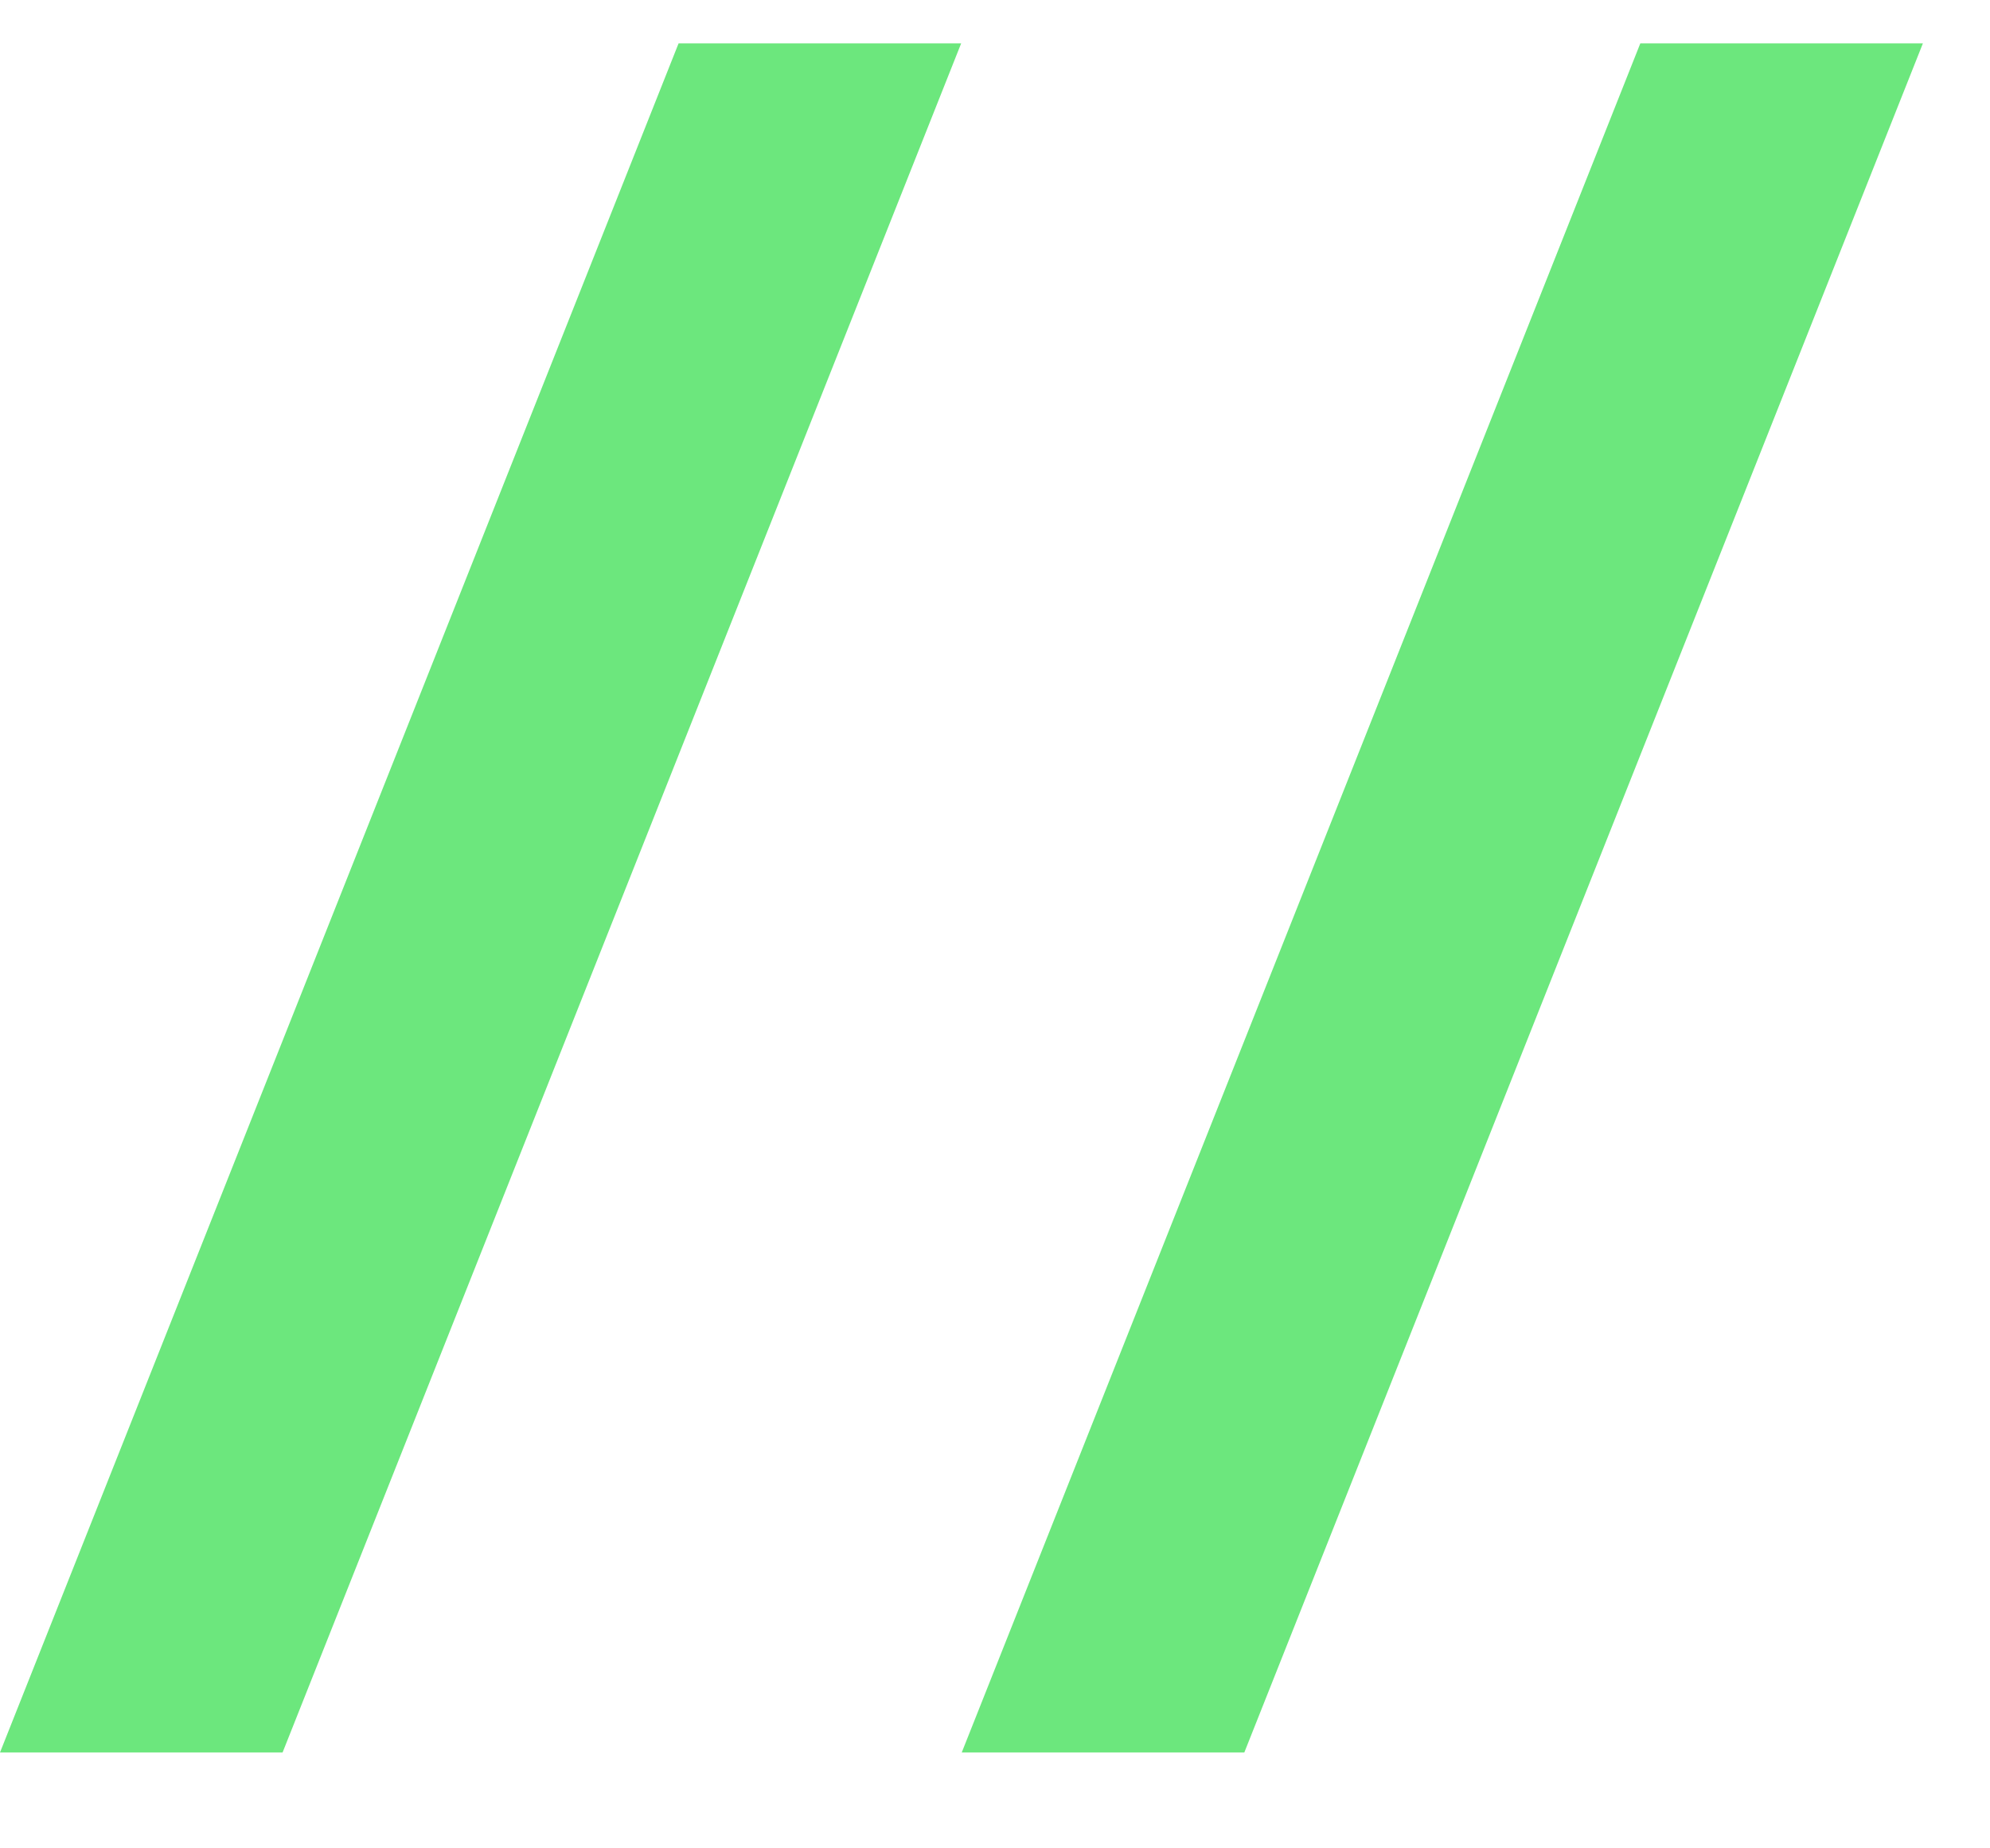
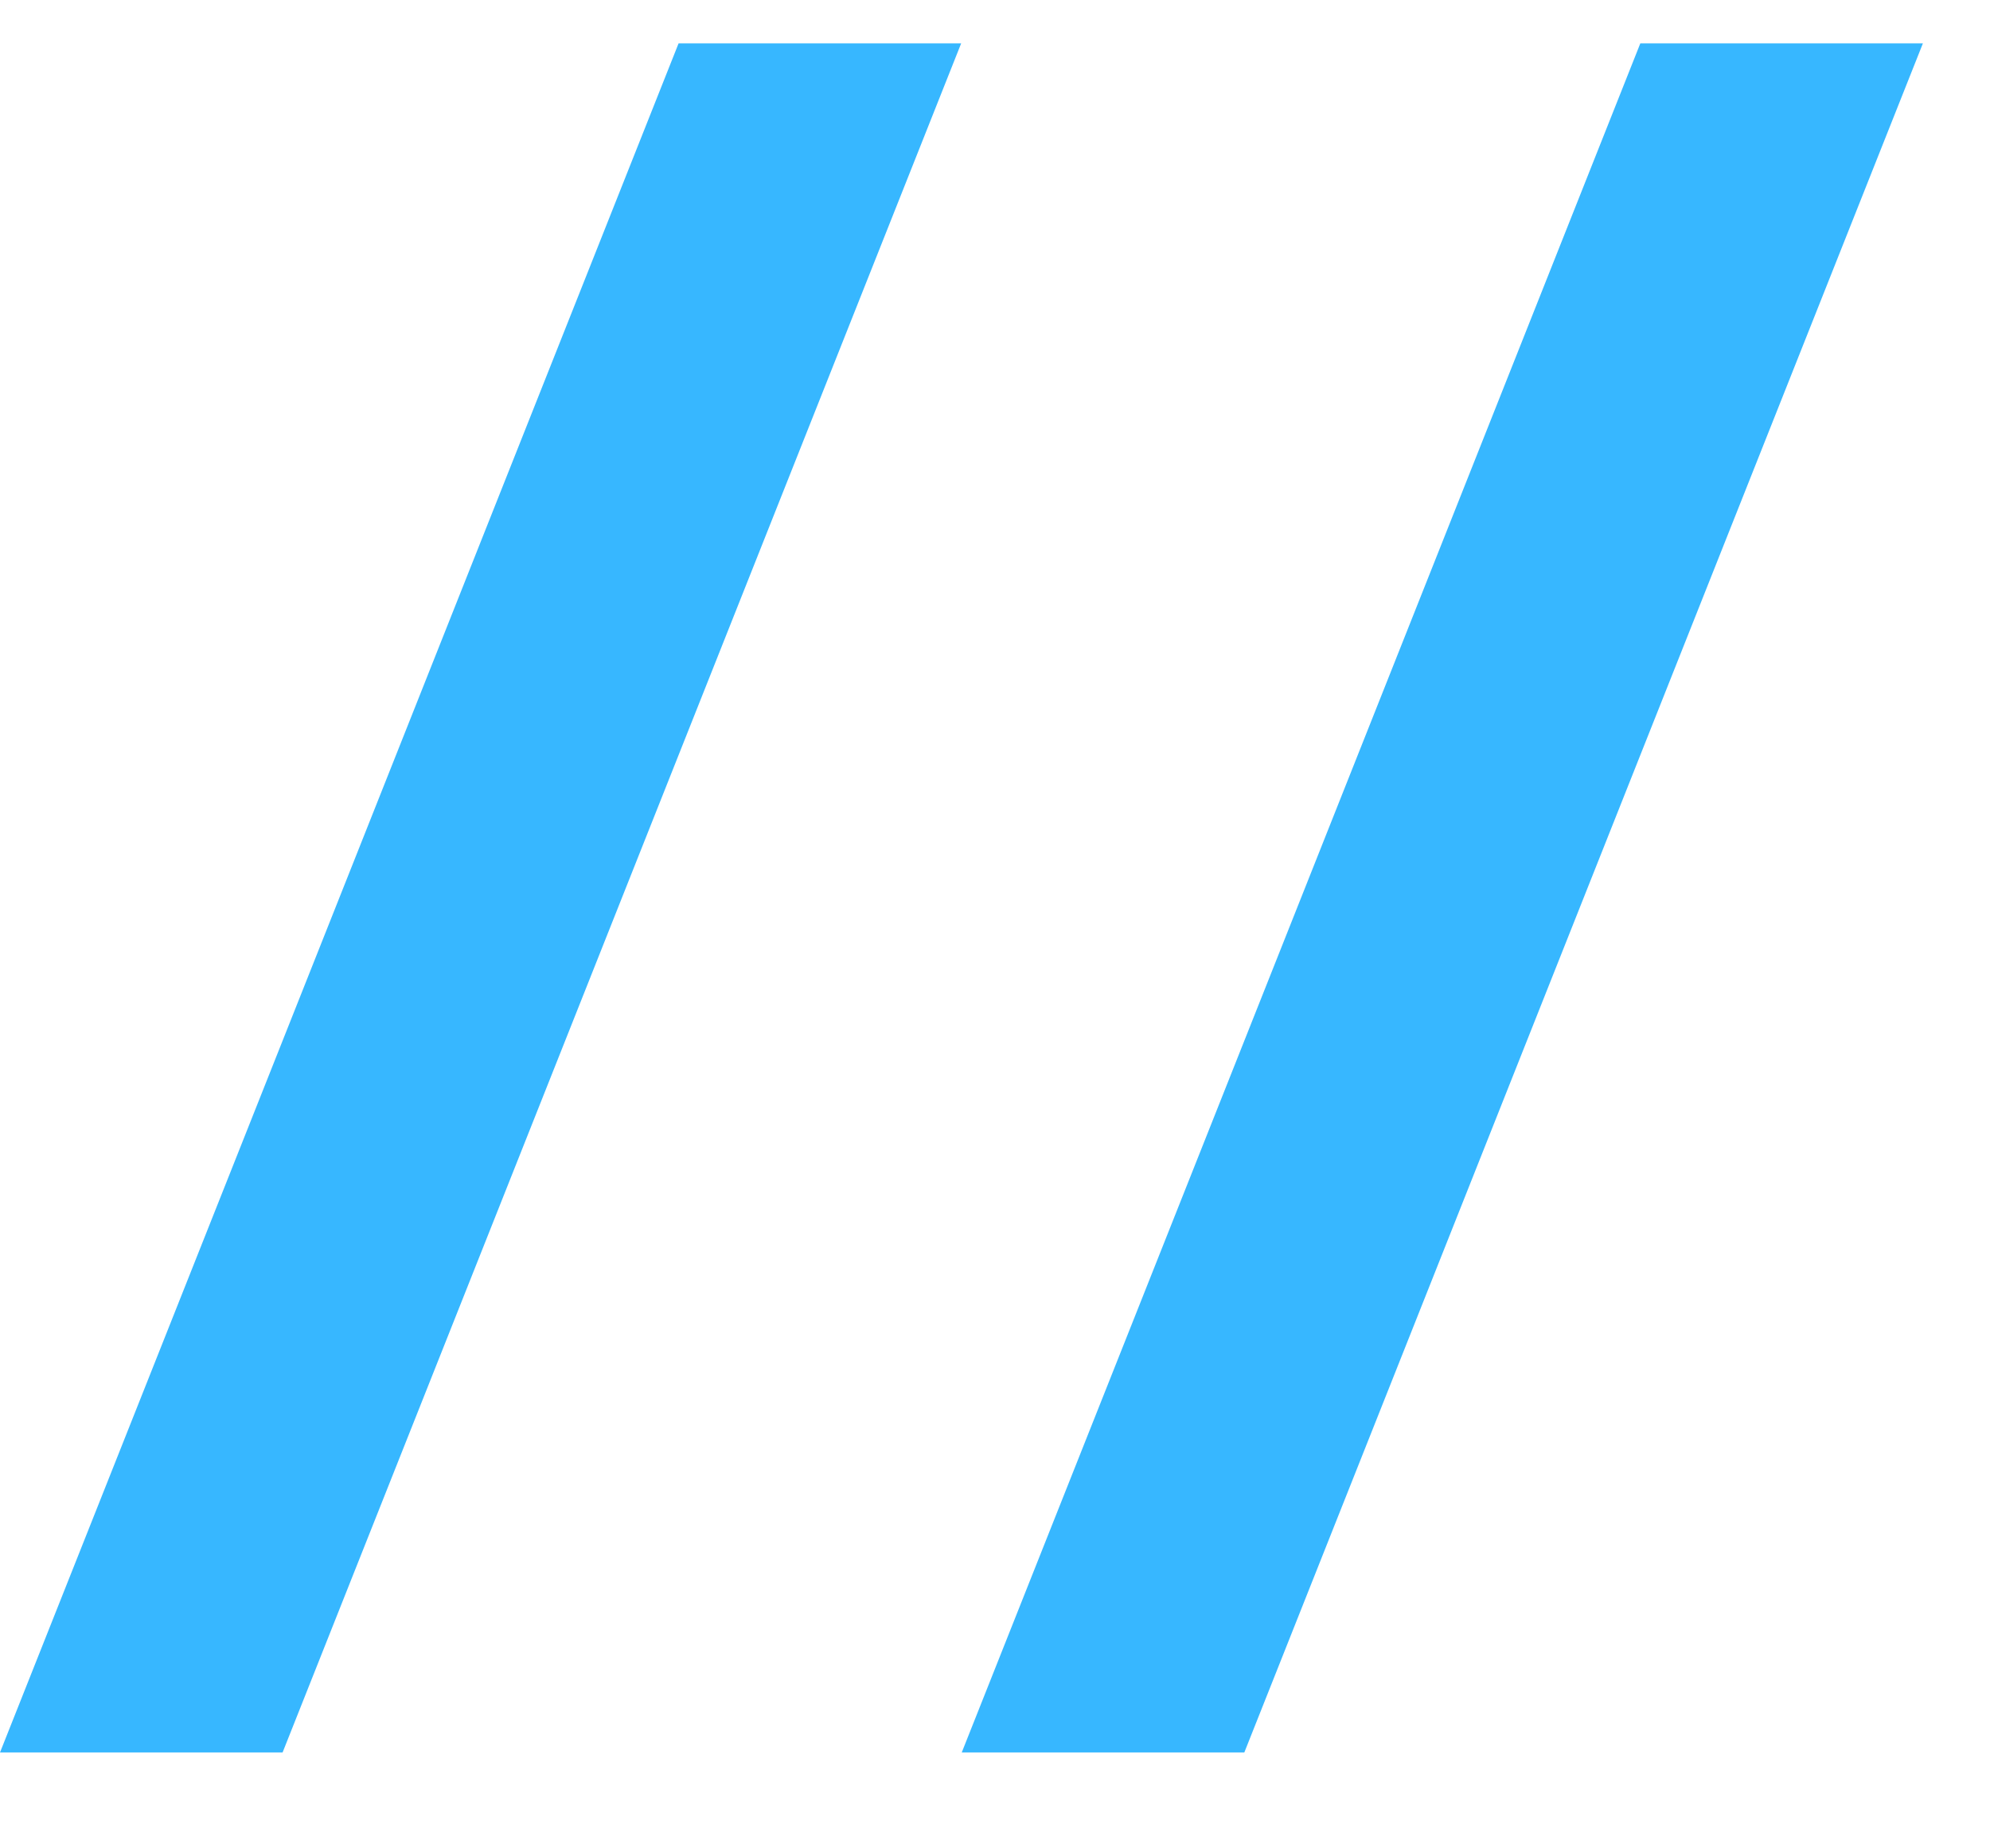
<svg xmlns="http://www.w3.org/2000/svg" width="14" height="13" viewBox="0 0 14 13" fill="none">
-   <path d="M6.766 12.331L11.54 0.305H13.528L8.754 12.331H6.766Z" fill="#6CE77D" />
-   <path d="M0 12.331L4.774 0.305H6.762L1.988 12.331H0Z" fill="#6CE77D" />
+   <path d="M6.766 12.331L11.54 0.305H13.528L8.754 12.331H6.766Z" fill="#37b7ff" />
+   <path d="M0 12.331L4.774 0.305H6.762L1.988 12.331H0Z" fill="#37b7ff" />
</svg>
